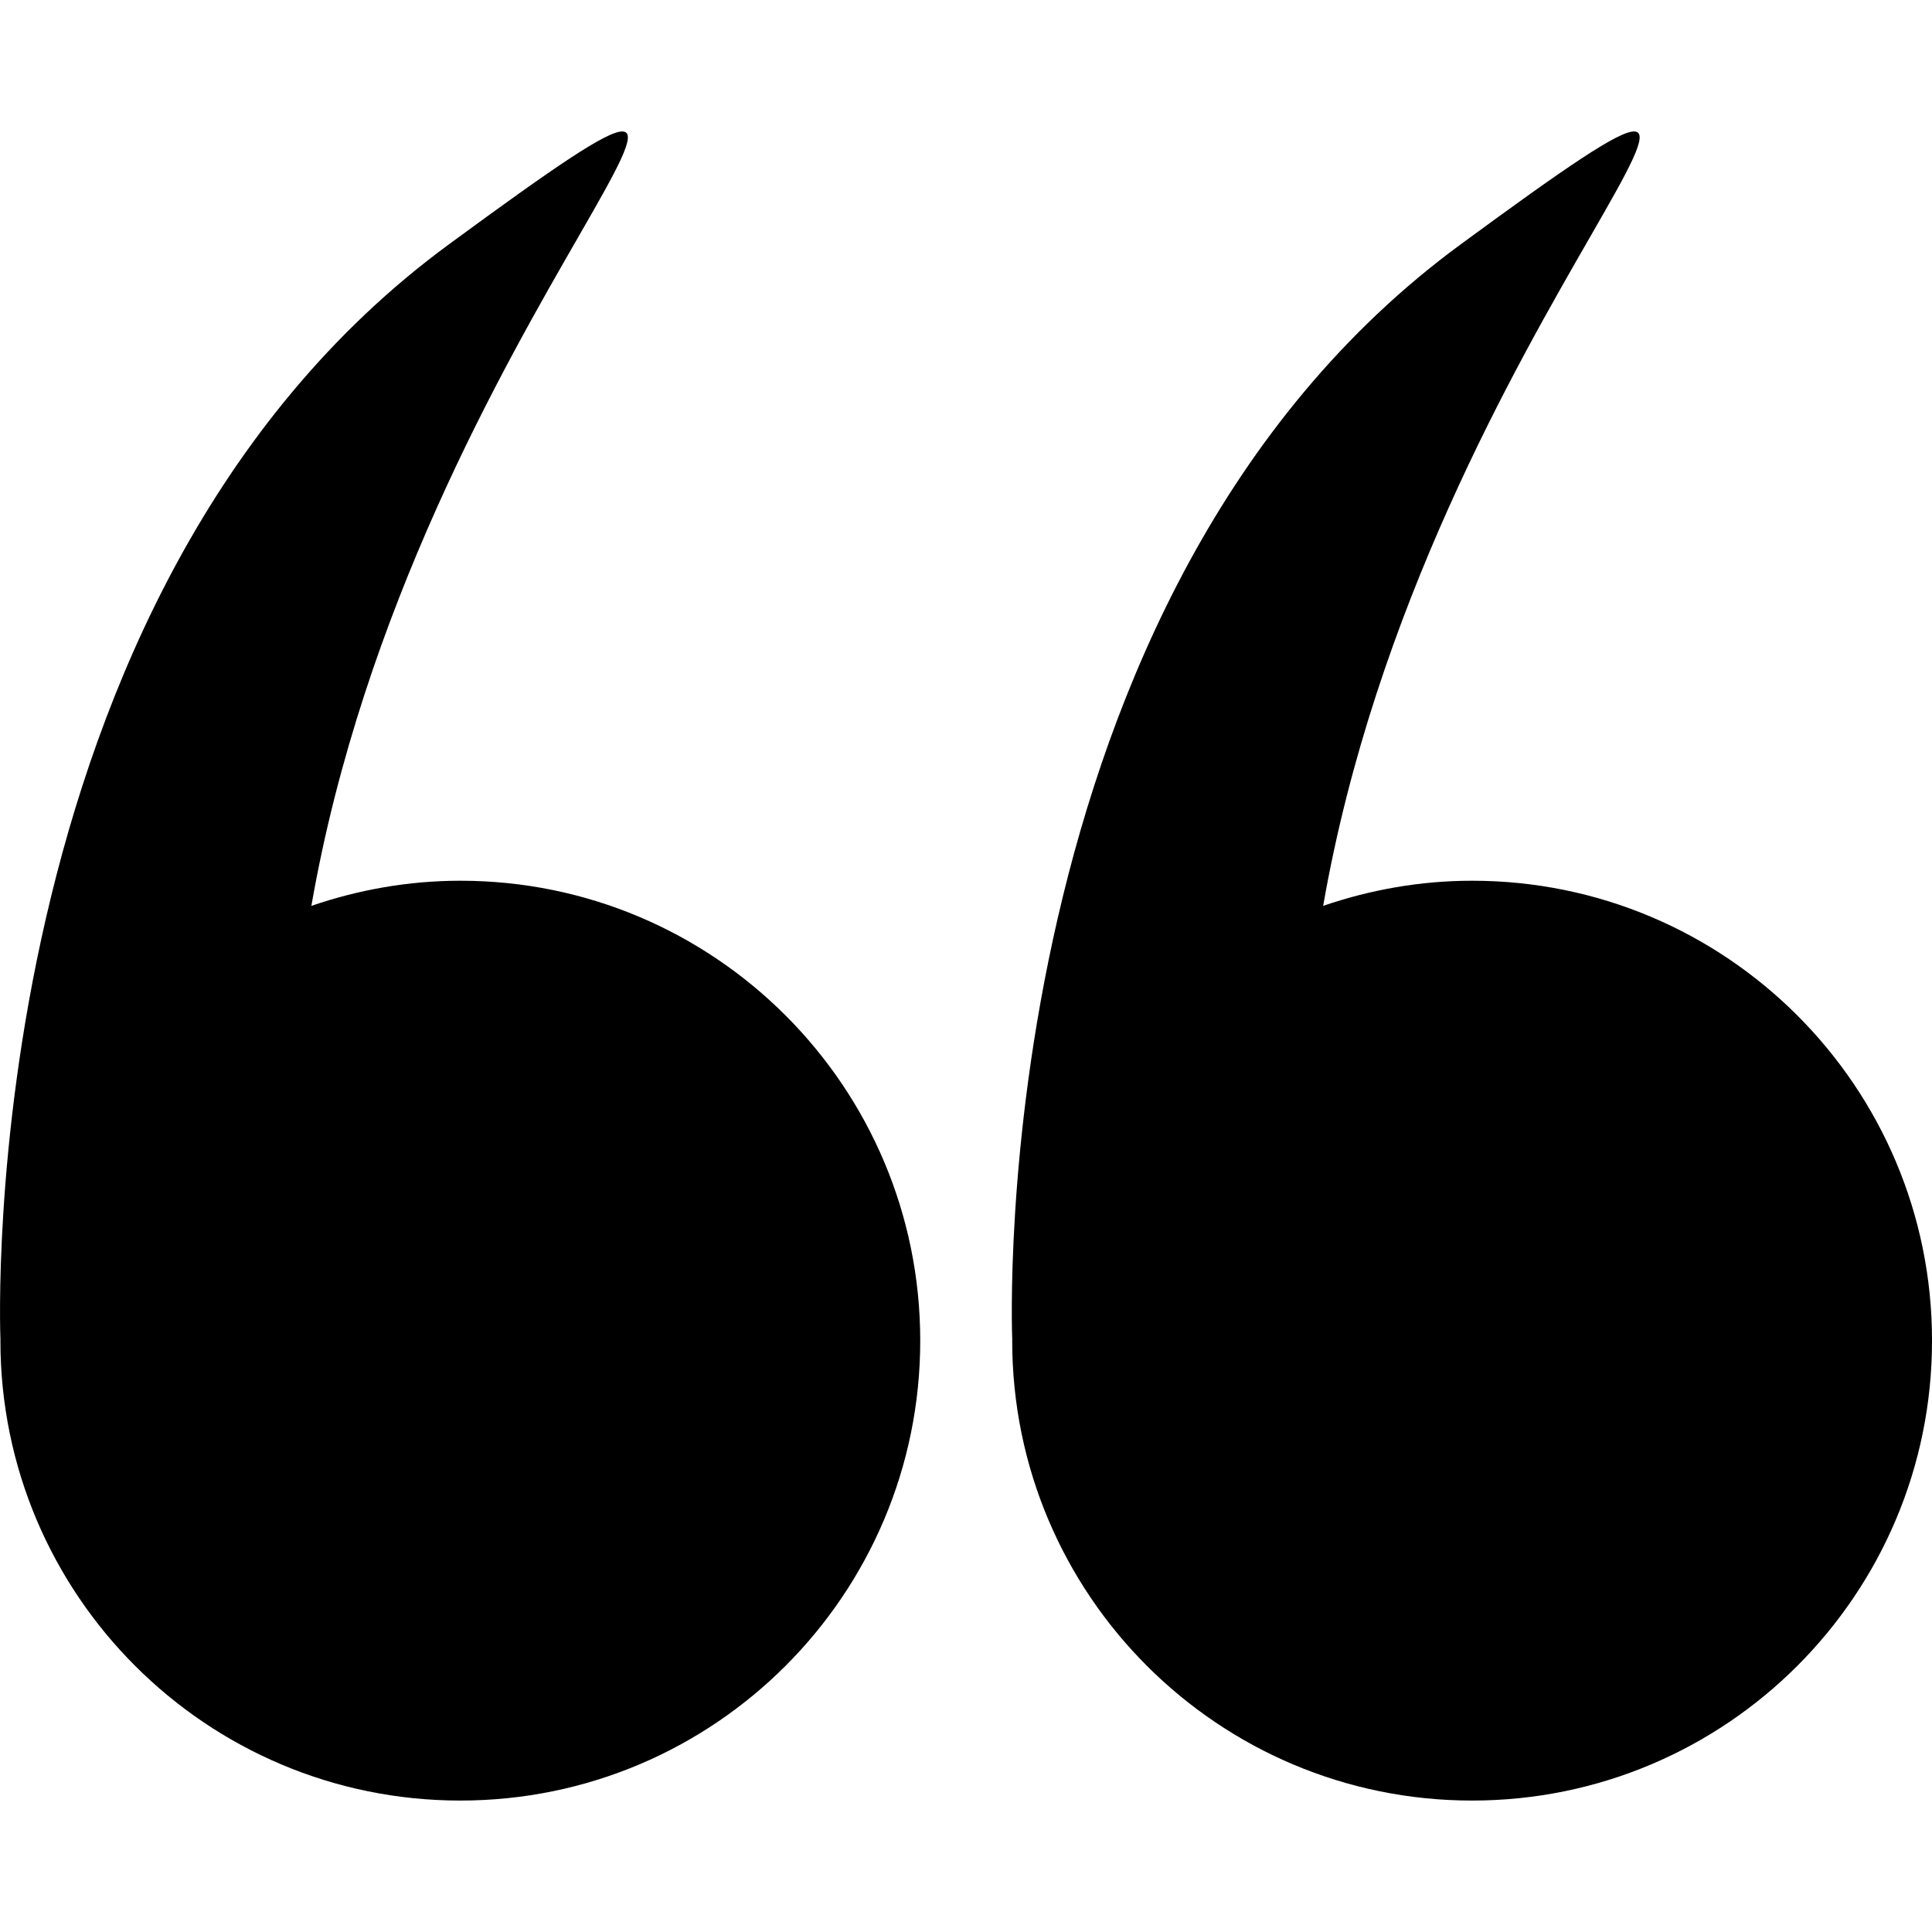
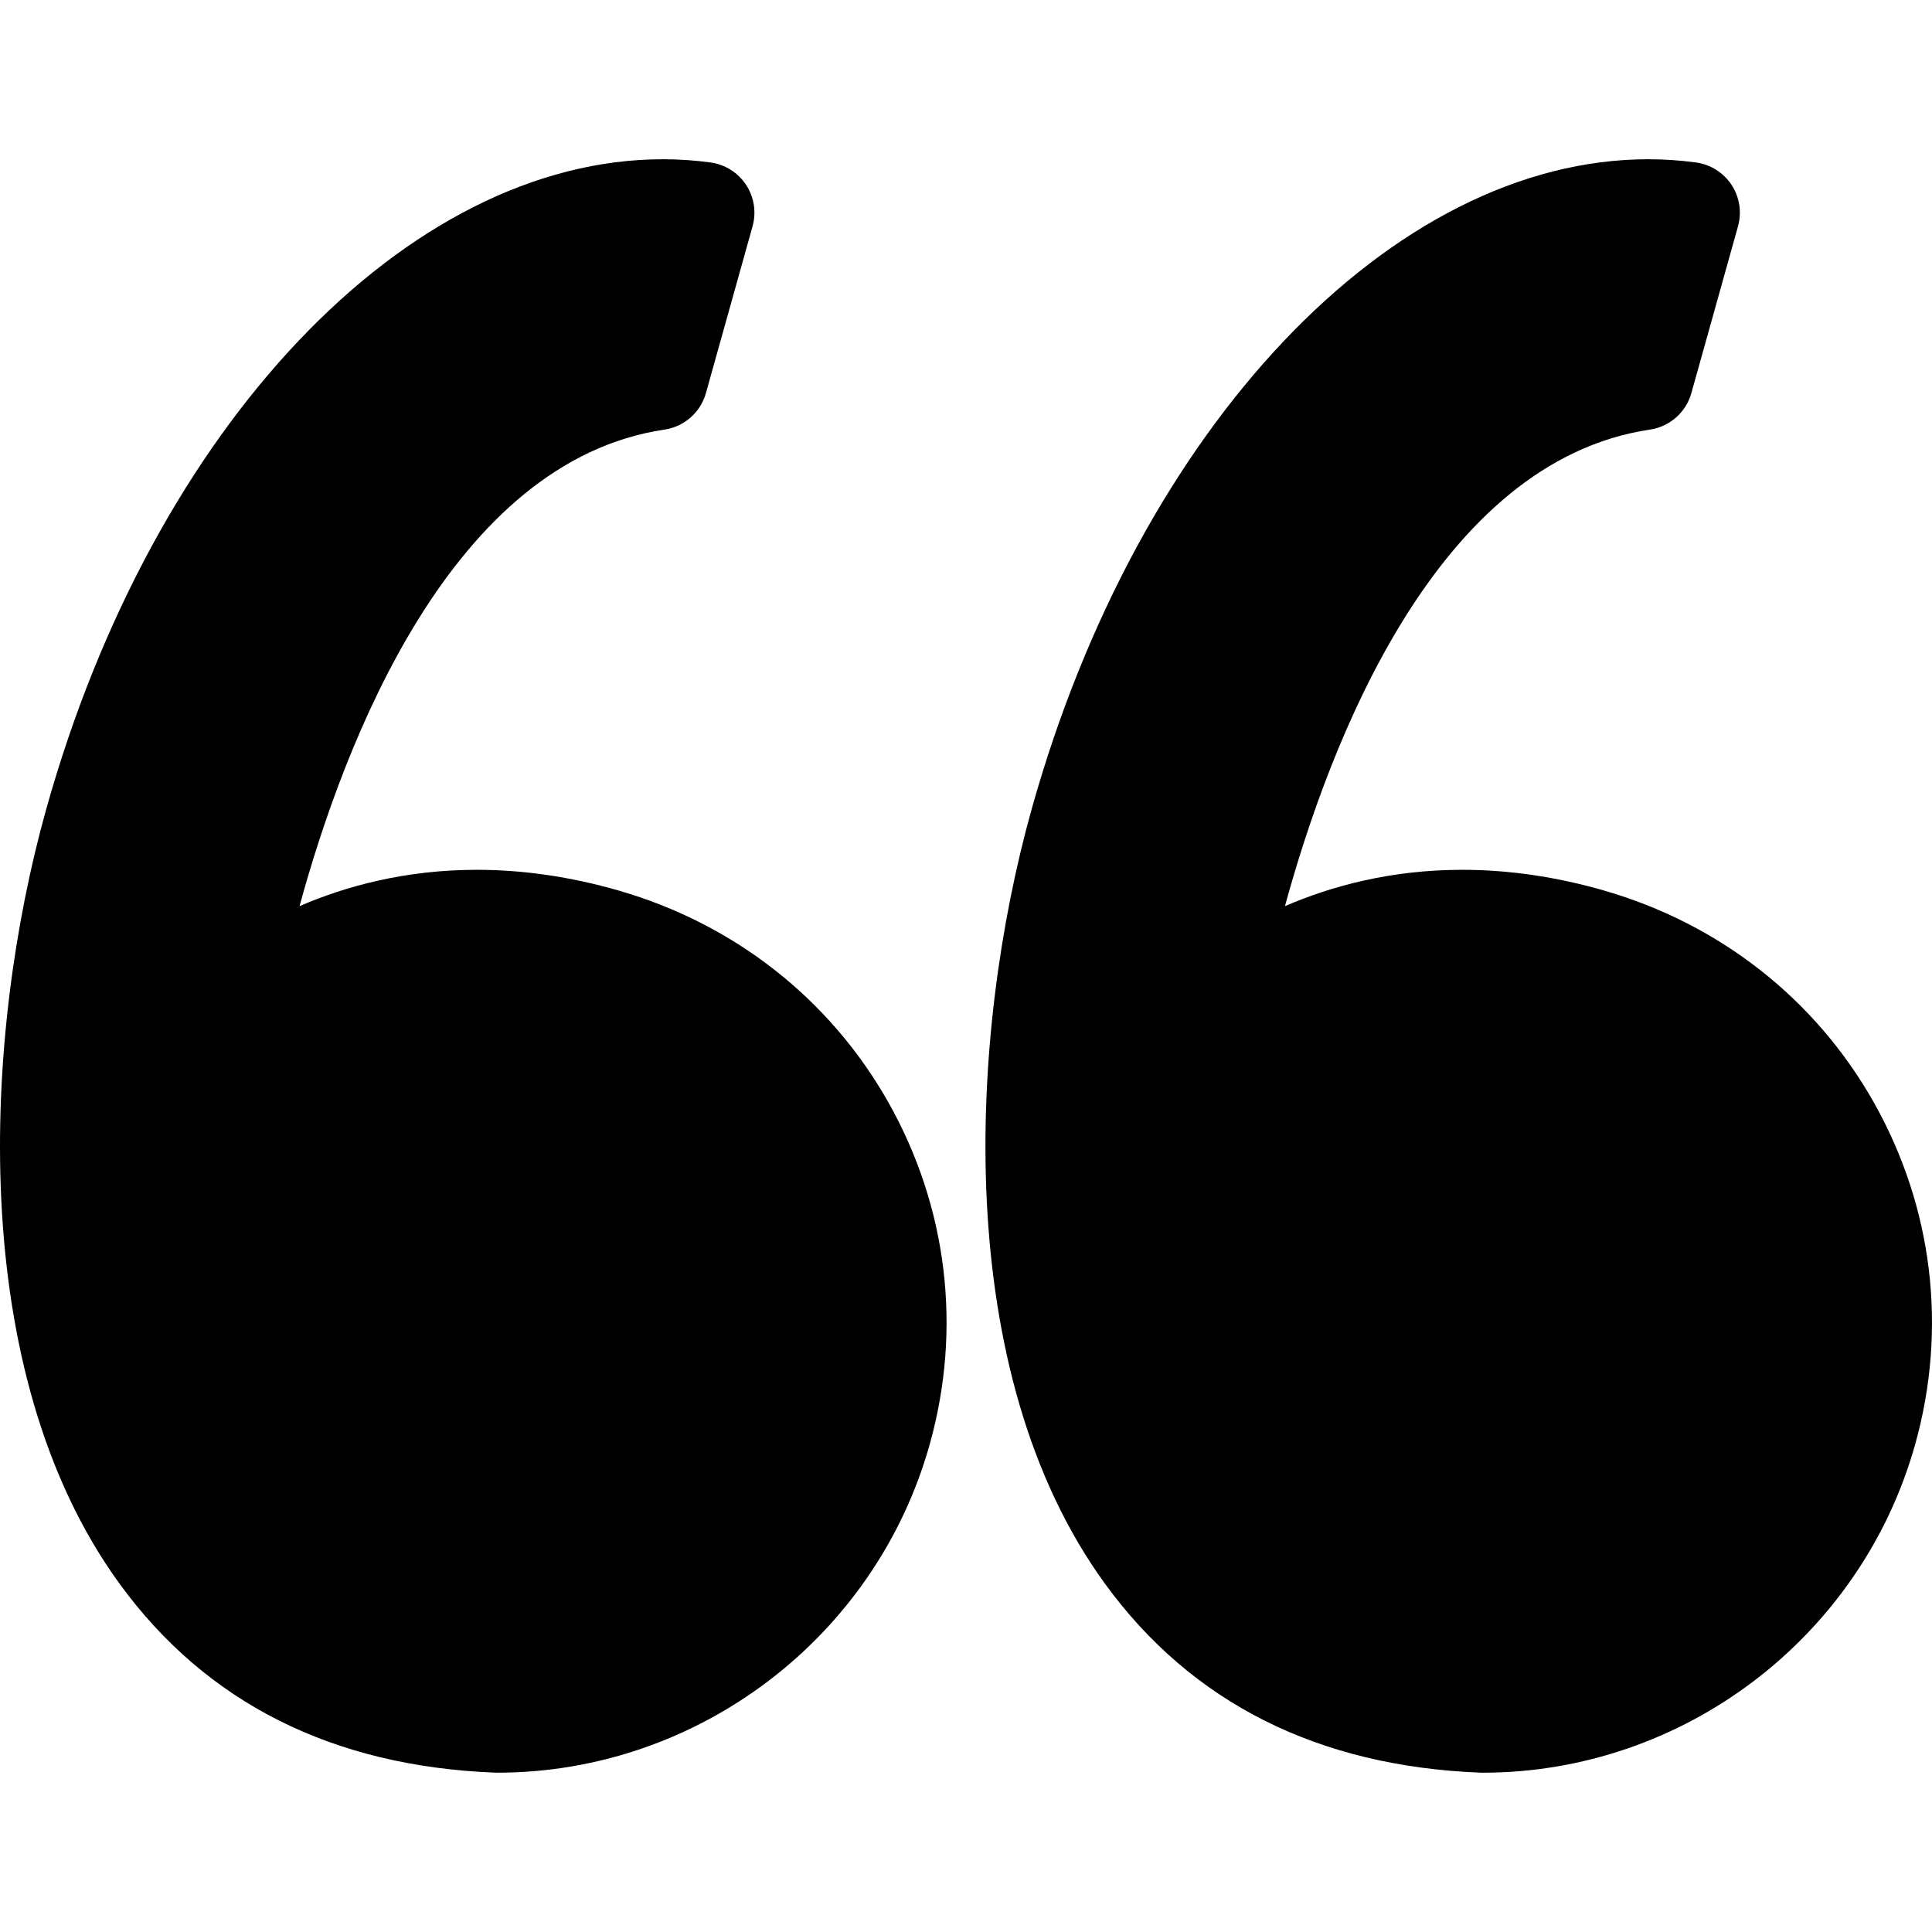
- <svg xmlns="http://www.w3.org/2000/svg" width="508.04px" height="508.04px" enable-background="new 0 0 508.044 508.044" version="1.1" viewBox="0 0 508.044 508.044" xml:space="preserve">
-   <path d="m0.108 352.54c0 66.794 54.144 120.94 120.94 120.94 66.794 0 120.94-54.144 120.94-120.94s-54.144-120.94-120.94-120.94c-13.727 0-26.867 2.393-39.168 6.61 27.216-156.09 148.94-256.75 36.102-173.91-125.12 91.867-118 284.54-117.86 288.07 0 0.055-6e-3 0.104-6e-3 0.165z" />
-   <path d="m266.17 352.54c0 66.794 54.144 120.94 120.94 120.94s120.94-54.144 120.94-120.94-54.145-120.94-120.94-120.94c-13.728 0-26.867 2.393-39.168 6.61 27.216-156.09 148.94-256.75 36.102-173.91-125.12 91.867-118.01 284.54-117.86 288.07 0 0.055-6e-3 0.104-6e-3 0.165z" />
+ <svg xmlns="http://www.w3.org/2000/svg" version="1.1" id="Capa_1" x="0px" y="0px" width="95.333px" height="95.332px" viewBox="0 0 95.333 95.332" style="enable-background:new 0 0 95.333 95.332;" xml:space="preserve">
+   <g>
+     <g>
+       <path d="M30.512,43.939c-2.348-0.676-4.696-1.019-6.98-1.019c-3.527,0-6.47,0.806-8.752,1.793    c2.2-8.054,7.485-21.951,18.013-23.516c0.975-0.145,1.774-0.85,2.04-1.799l2.301-8.23c0.194-0.696,0.079-1.441-0.318-2.045    s-1.035-1.007-1.75-1.105c-0.777-0.106-1.569-0.16-2.354-0.16c-12.637,0-25.152,13.19-30.433,32.076    c-3.1,11.08-4.009,27.738,3.627,38.223c4.273,5.867,10.507,9,18.529,9.313c0.033,0.001,0.065,0.002,0.098,0.002    c9.898,0,18.675-6.666,21.345-16.209c1.595-5.705,0.874-11.688-2.032-16.851C40.971,49.307,36.236,45.586,30.512,43.939z" />
+       <path d="M92.471,54.413c-2.875-5.106-7.61-8.827-13.334-10.474c-2.348-0.676-4.696-1.019-6.979-1.019    c-3.527,0-6.471,0.806-8.753,1.793c2.2-8.054,7.485-21.951,18.014-23.516c0.975-0.145,1.773-0.85,2.04-1.799l2.301-8.23    c0.194-0.696,0.079-1.441-0.318-2.045c-0.396-0.604-1.034-1.007-1.75-1.105c-0.776-0.106-1.568-0.16-2.354-0.16    c-12.637,0-25.152,13.19-30.434,32.076c-3.099,11.08-4.008,27.738,3.629,38.225c4.272,5.866,10.507,9,18.528,9.312    c0.033,0.001,0.065,0.002,0.099,0.002c9.897,0,18.675-6.666,21.345-16.209C96.098,65.559,95.376,59.575,92.471,54.413z" />
+     </g>
+   </g>
+   <g>
+ </g>
+   <g>
+ </g>
+   <g>
+ </g>
+   <g>
+ </g>
+   <g>
+ </g>
+   <g>
+ </g>
+   <g>
+ </g>
+   <g>
+ </g>
+   <g>
+ </g>
+   <g>
+ </g>
+   <g>
+ </g>
+   <g>
+ </g>
+   <g>
+ </g>
+   <g>
+ </g>
+   <g>
+ </g>
</svg>
